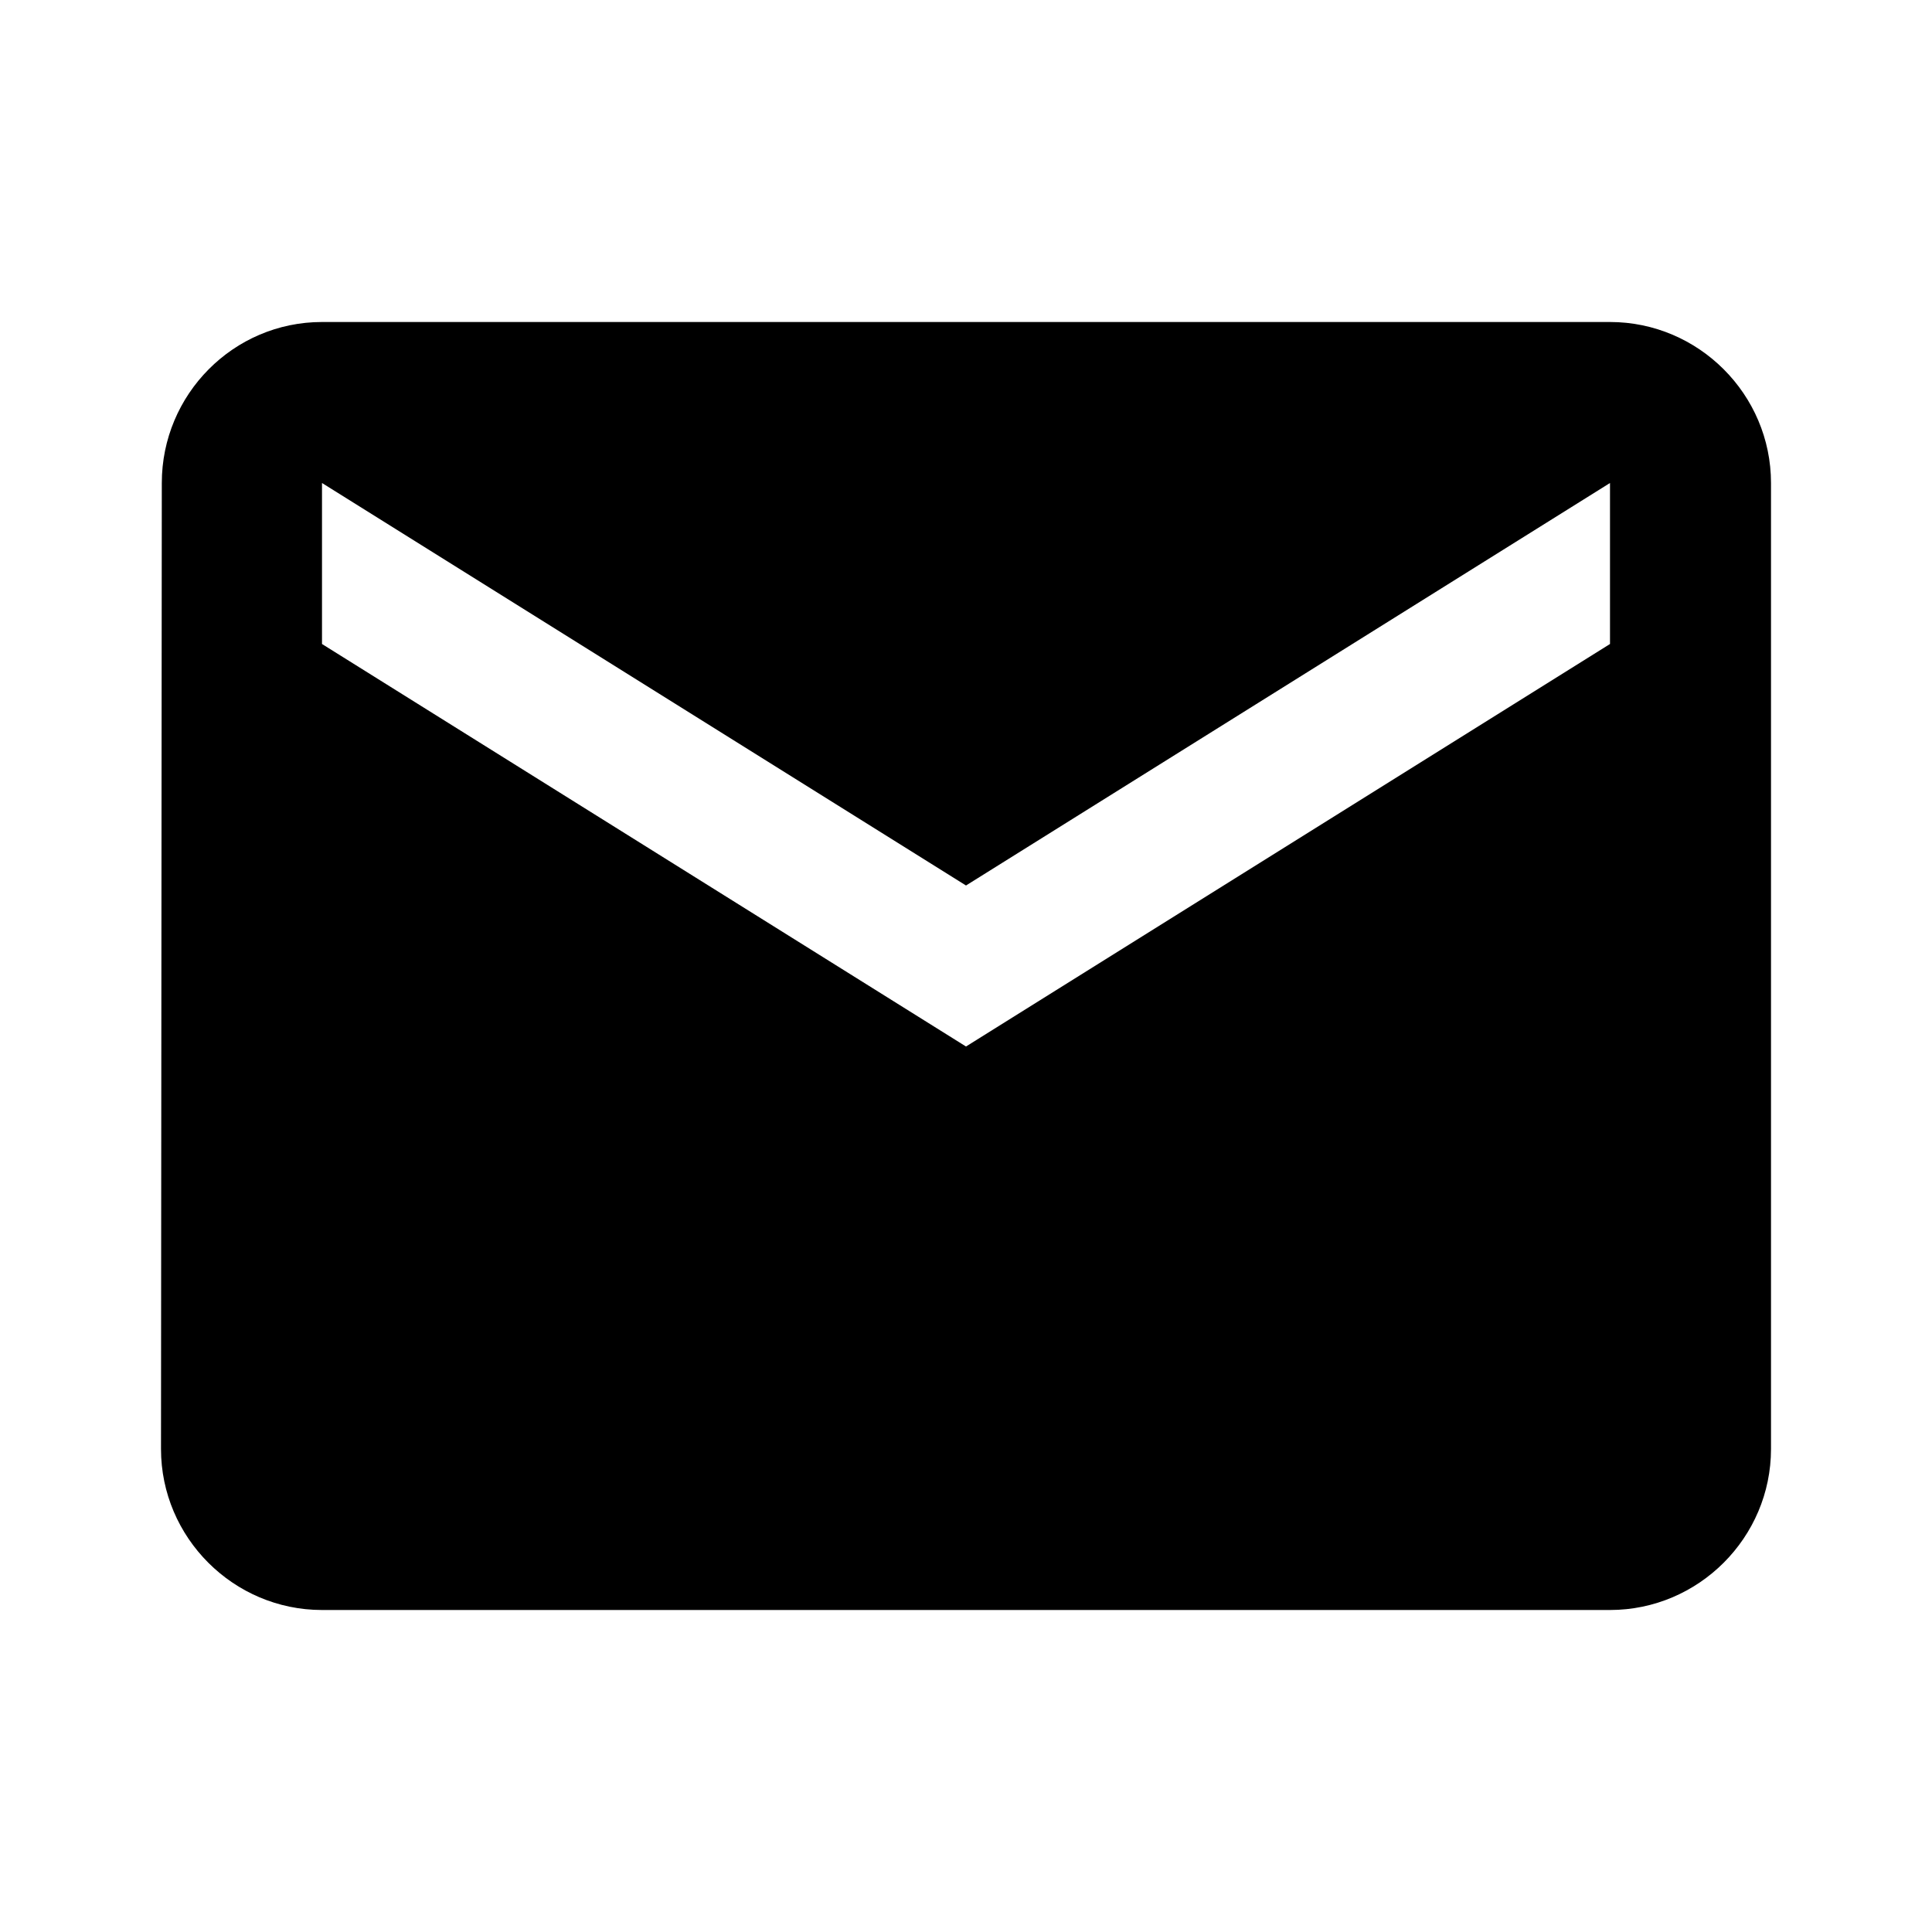
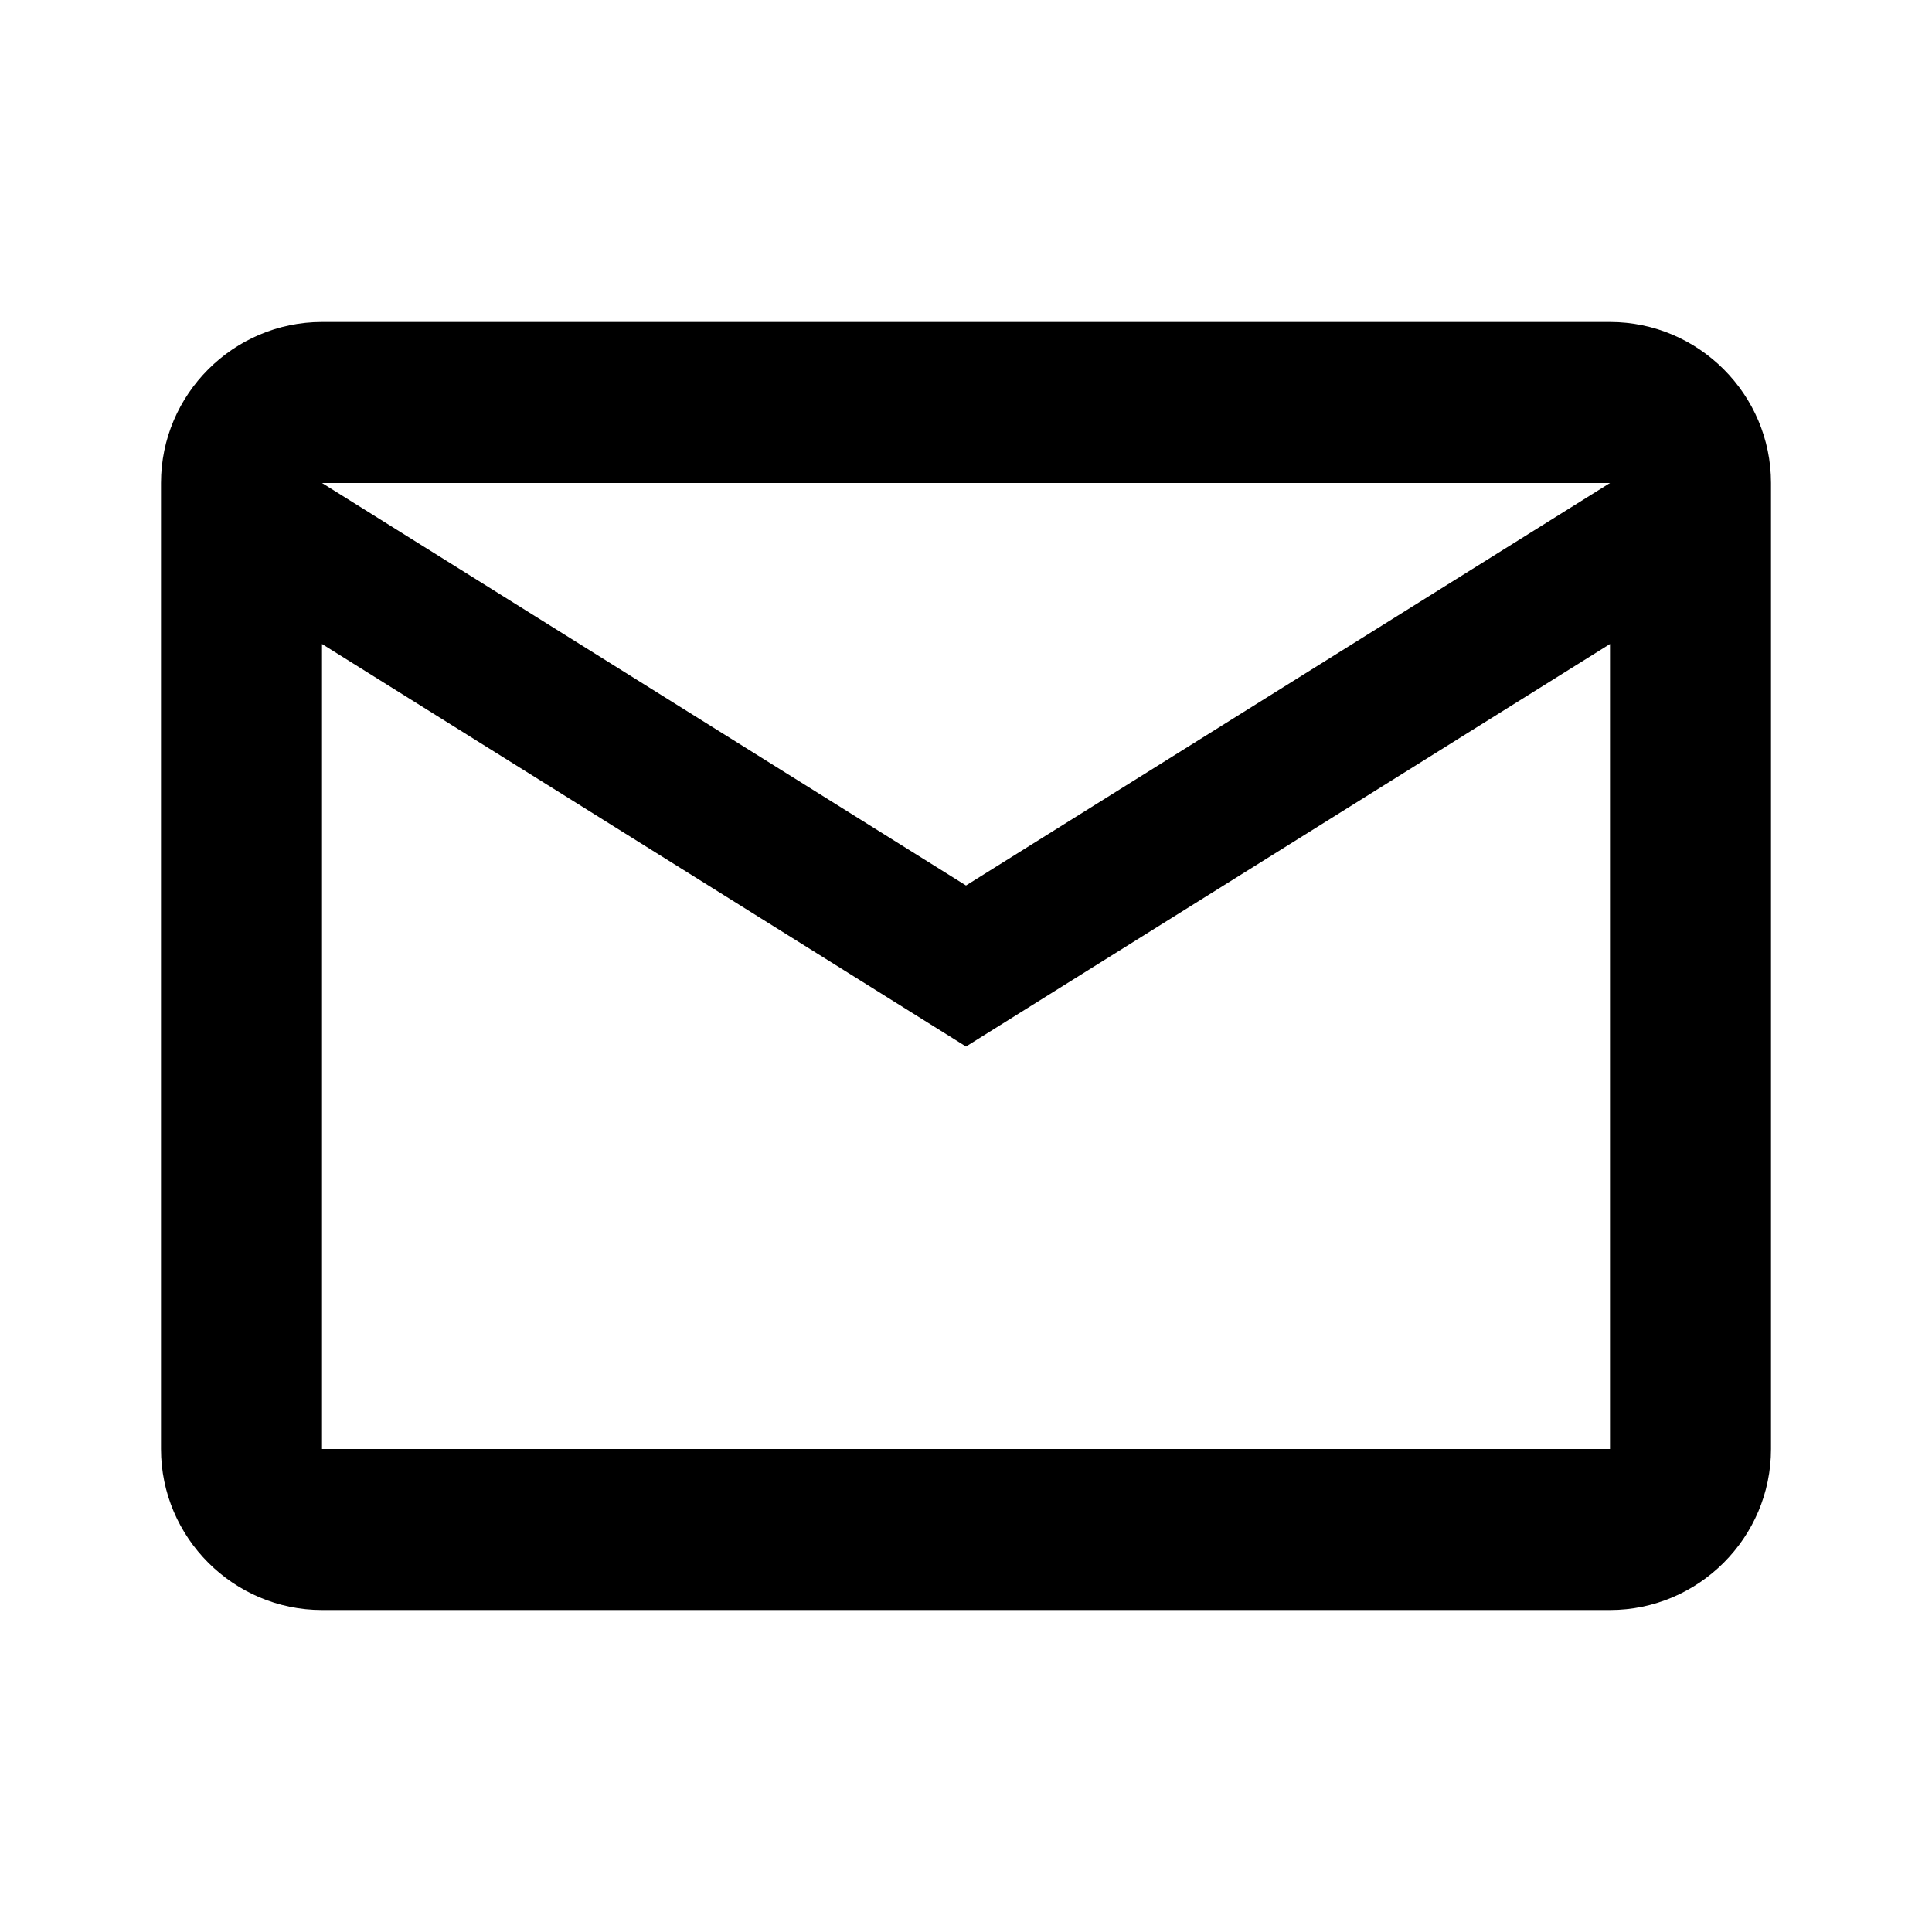
<svg xmlns="http://www.w3.org/2000/svg" width="24" height="24" viewBox="0 0 24 24">
-   <path d="M20 4H4c-1.1 0-1.99.9-1.99 2L2 18c0 1.1.9 2 2 2h16c1.1 0 2-.9 2-2V6c0-1.1-.9-2-2-2zm0 4l-8 5-8-5V6l8 5 8-5v2z" />
-   <path d="M0 0h24v24H0z" fill="none" />
+   <path fill="none" d="M0 0h24v24H0V0z" />
+   <path d="M22 6c0-1.1-.9-2-2-2H4c-1.1 0-2 .9-2 2v12c0 1.1.9 2 2 2h16c1.1 0 2-.9 2-2V6zm-2 0l-8 5-8-5h16zm0 12H4V8l8 5 8-5v10z" />
</svg>
